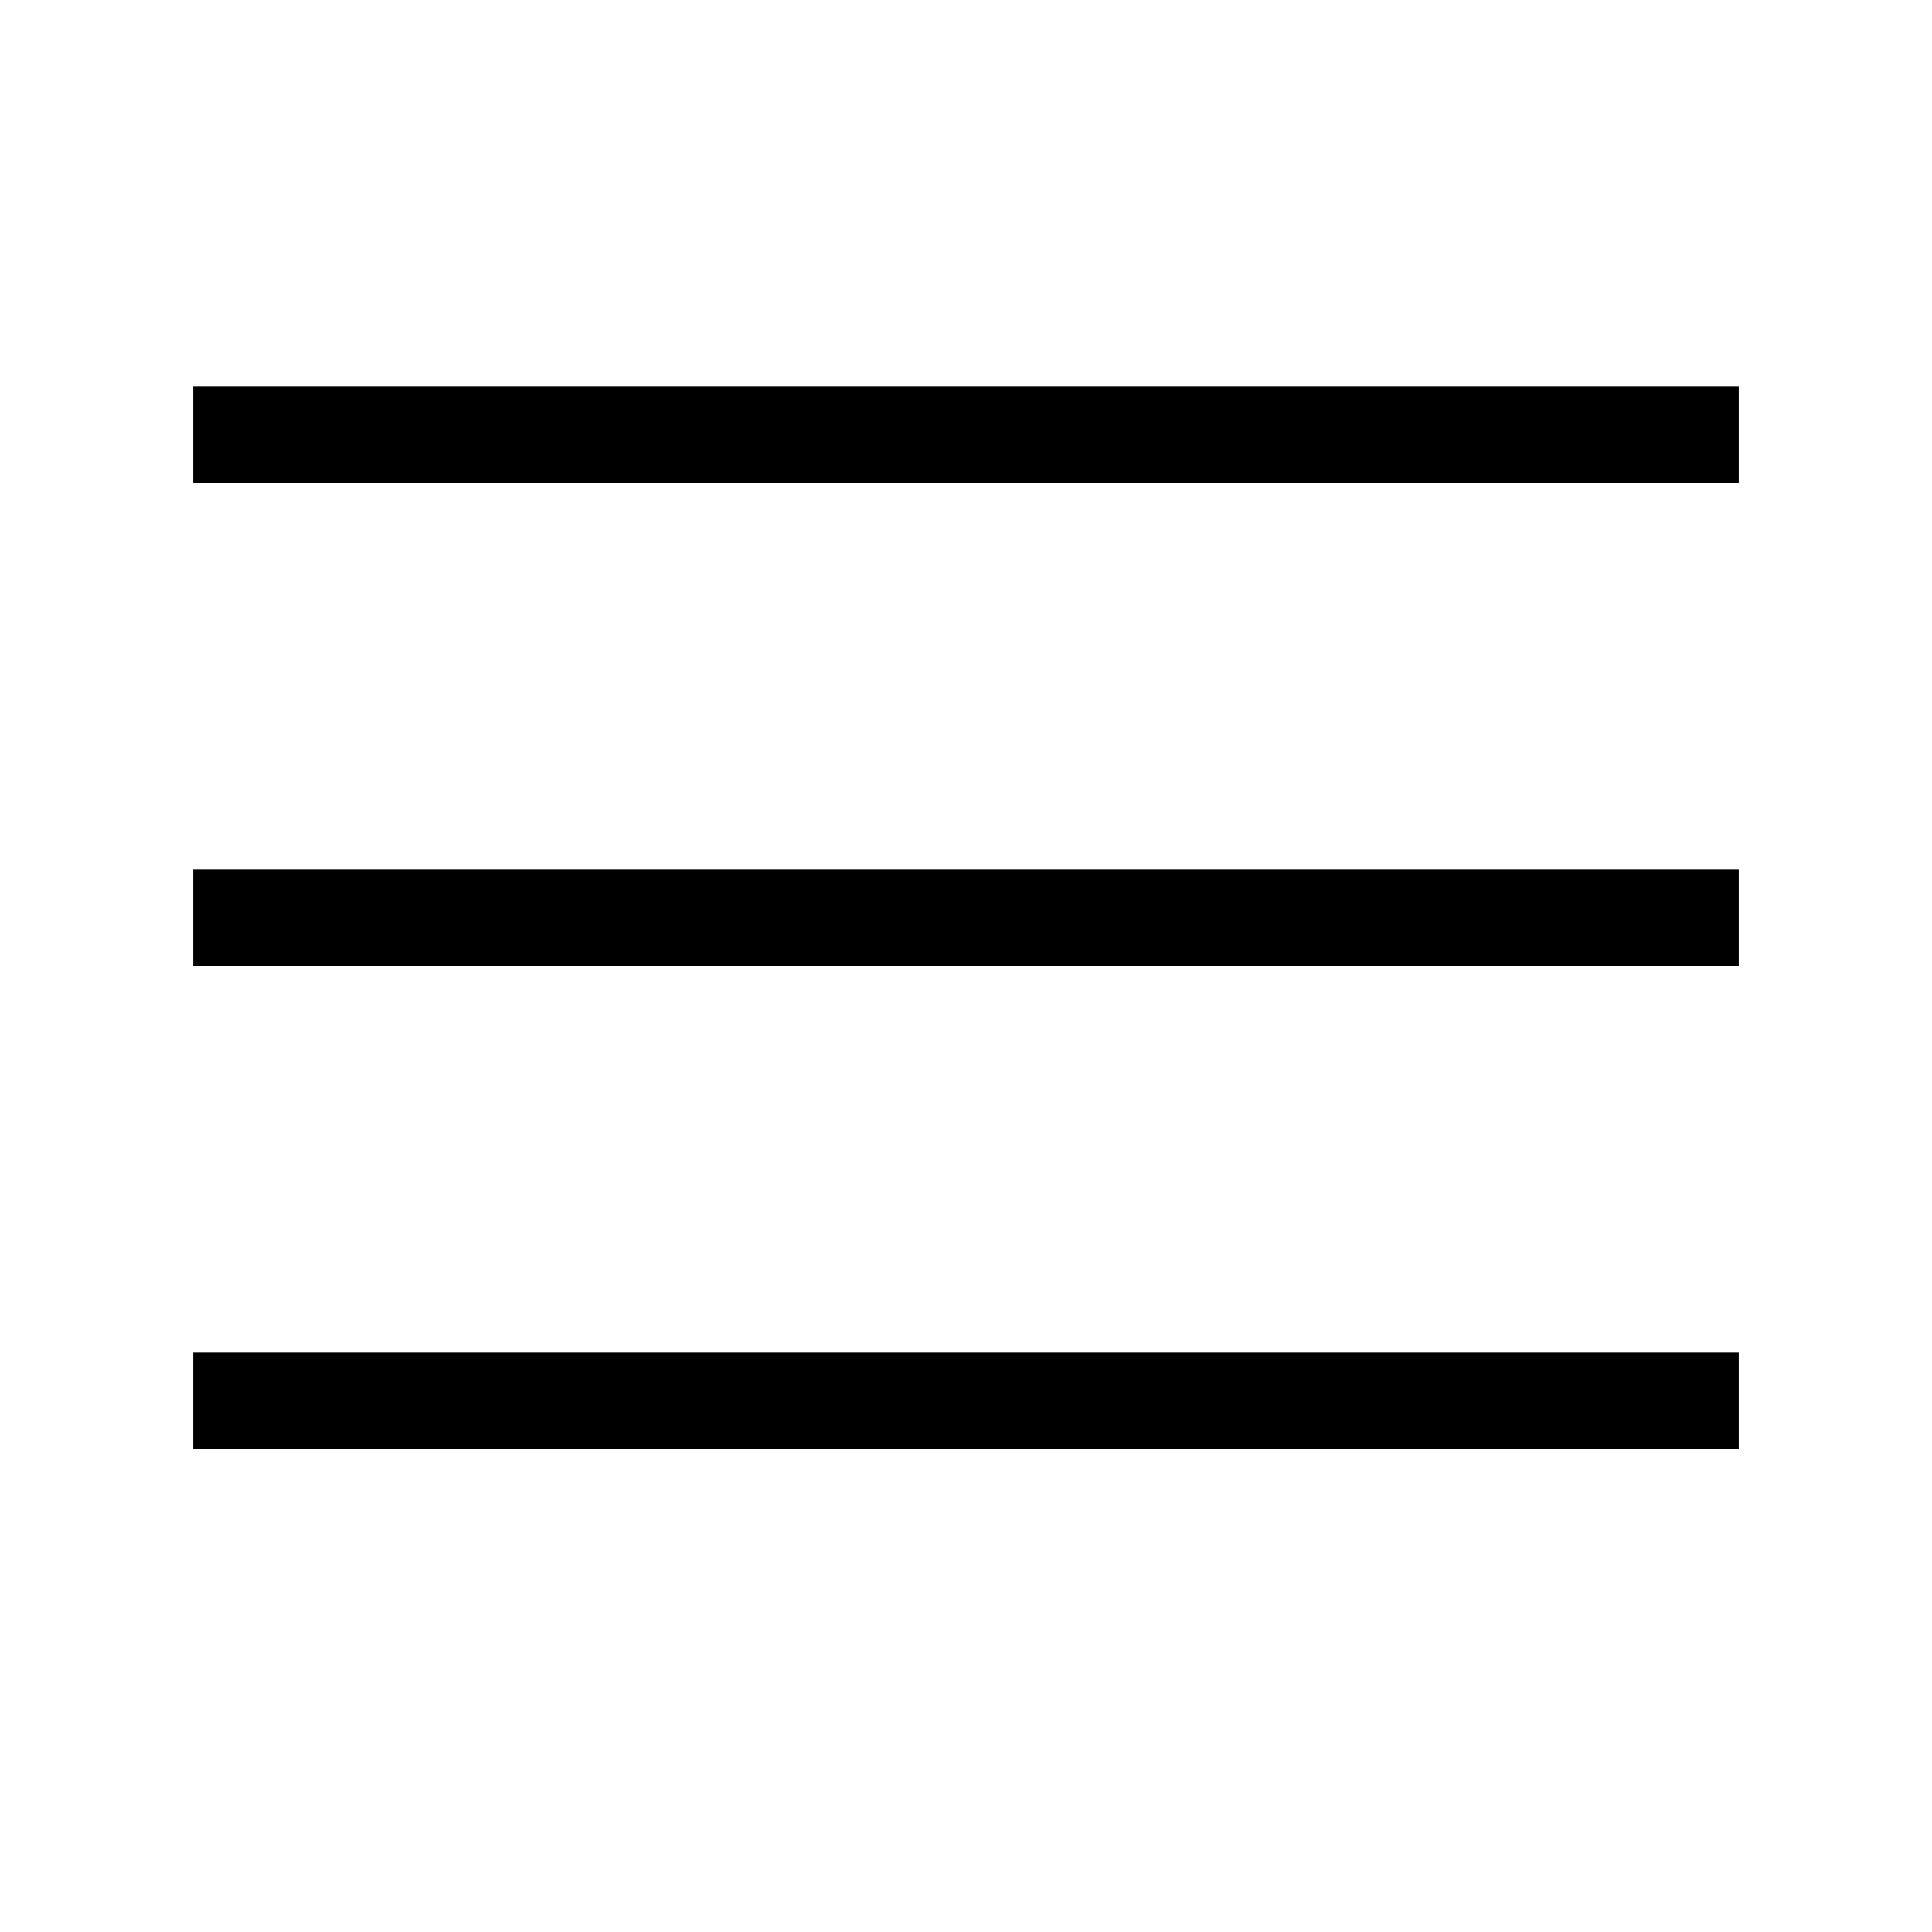
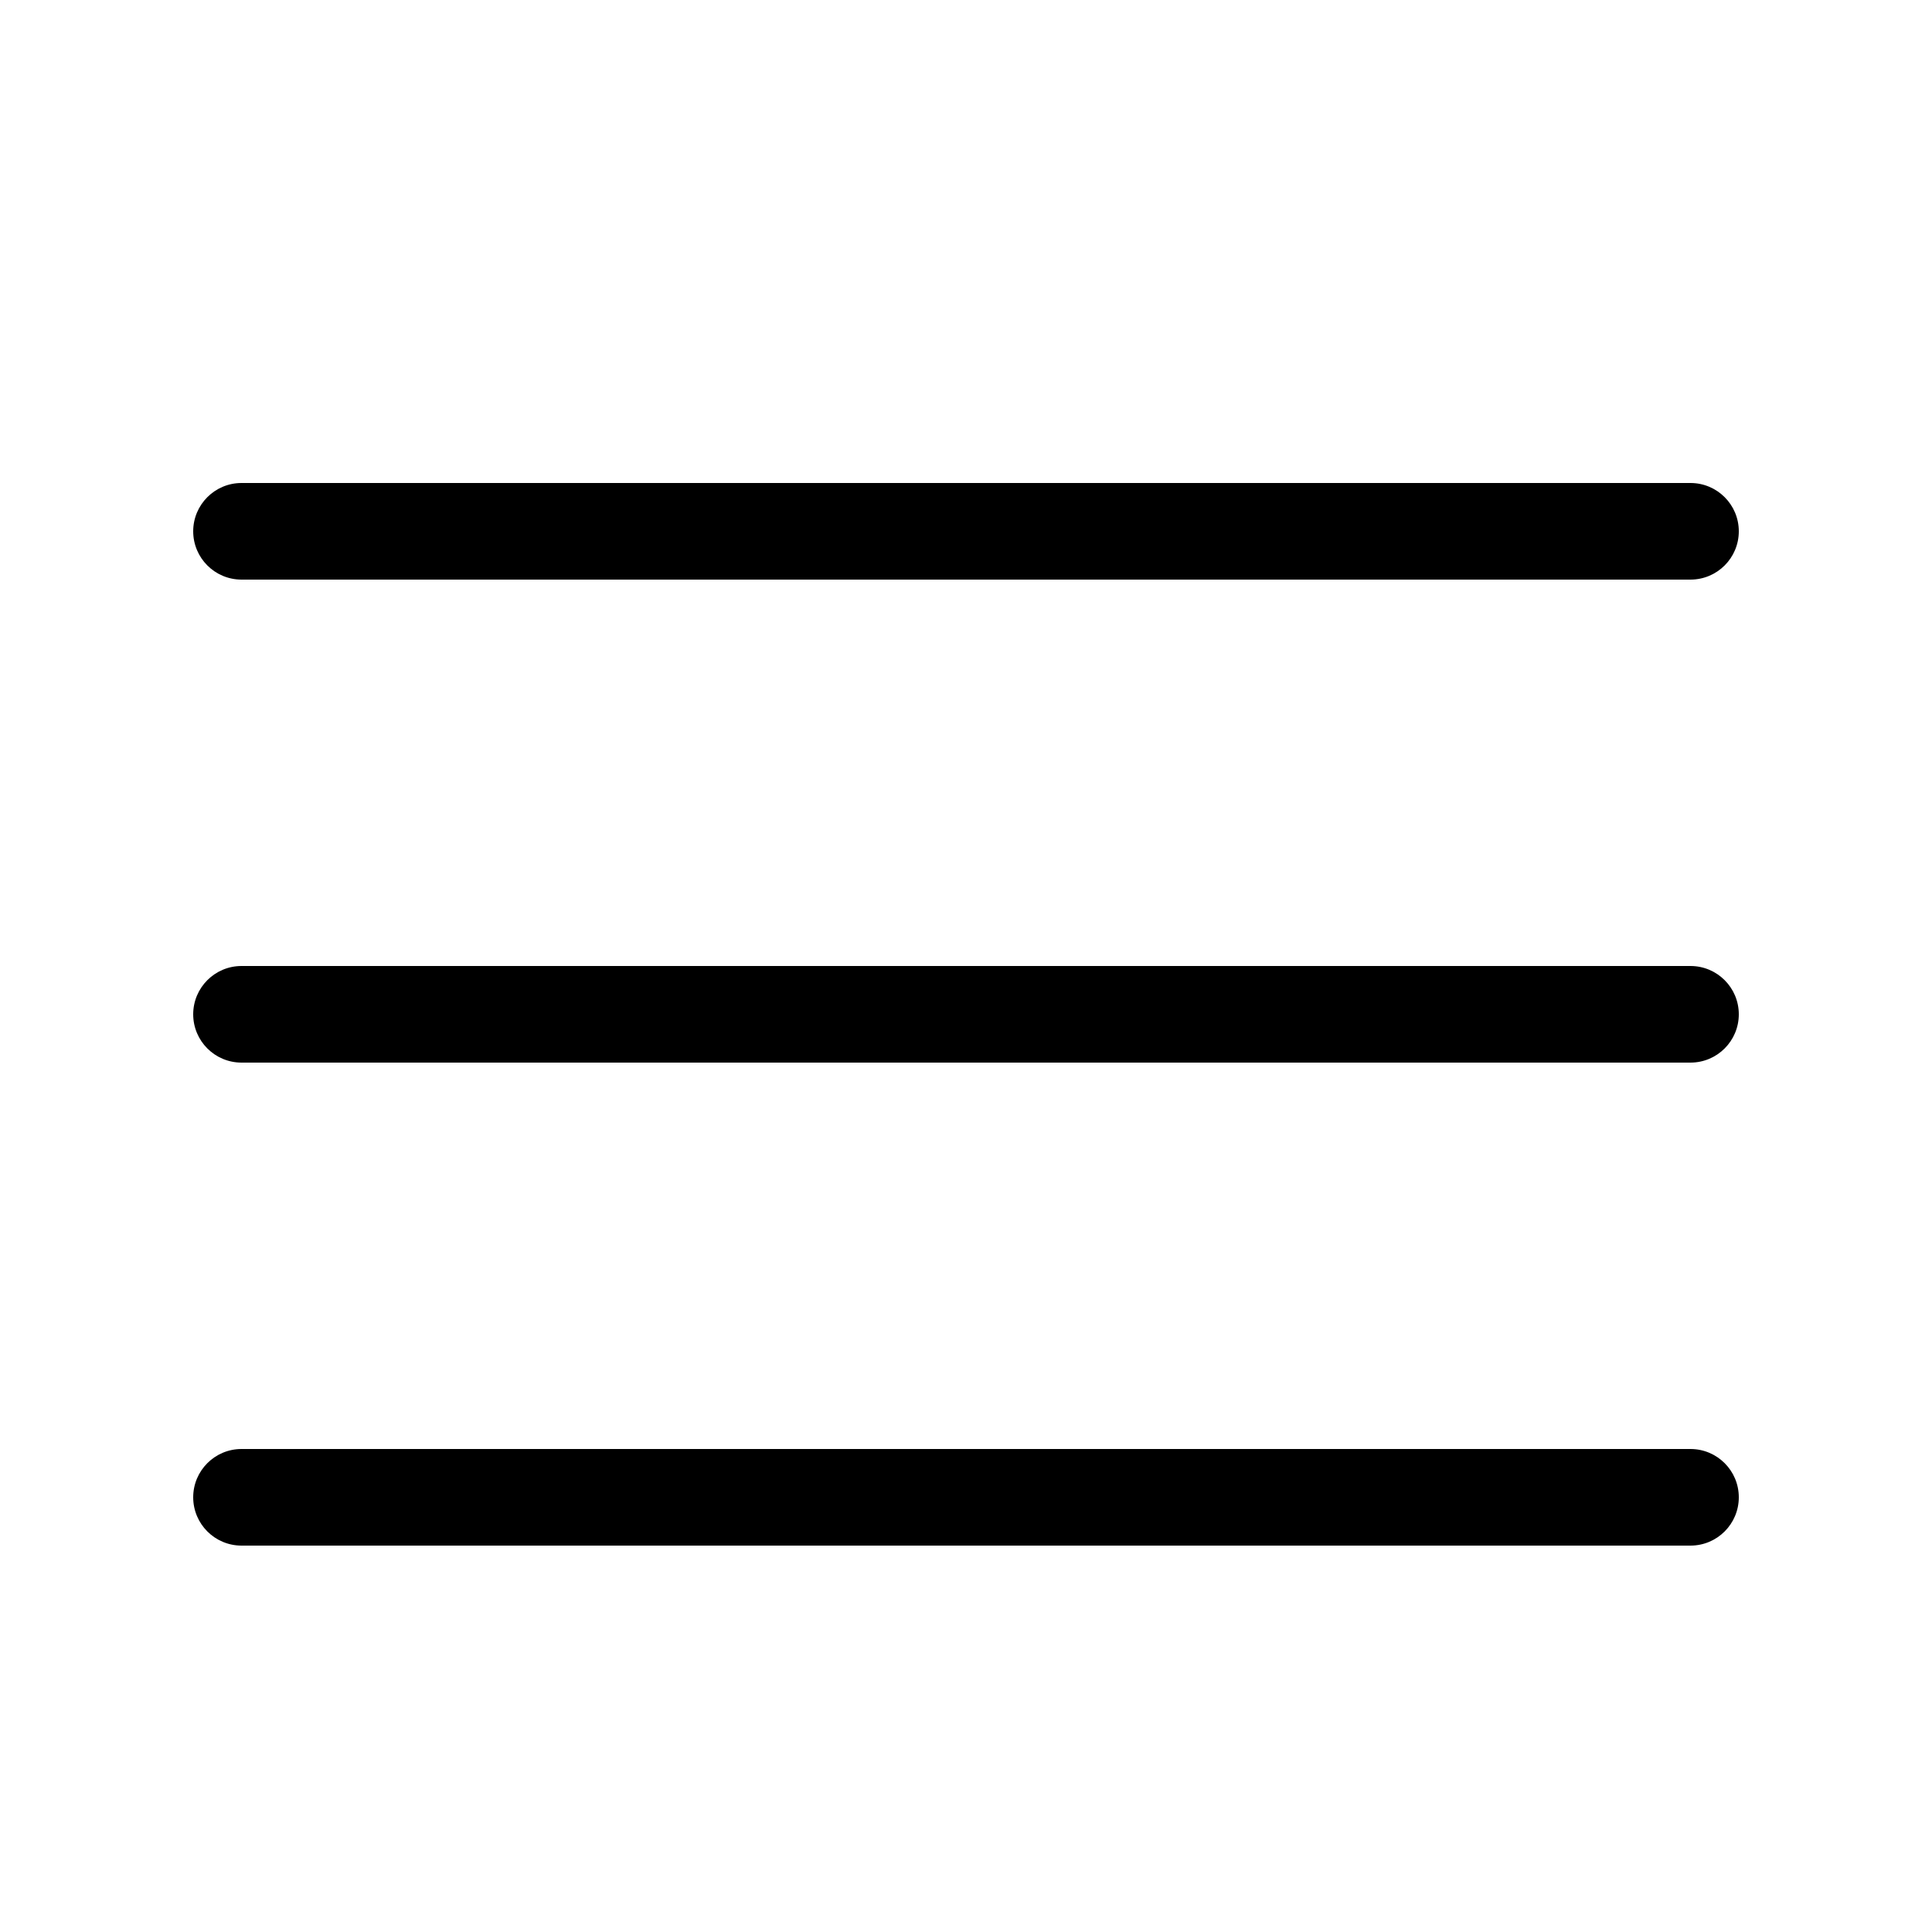
- <svg xmlns="http://www.w3.org/2000/svg" width="20" height="20" viewBox="0 0 20 20">
-   <rect x="2" y="4" width="16" height="1" />
-   <rect x="2" y="9" width="16" height="1" />
-   <rect x="2" y="14" width="16" height="1" />
+ <svg xmlns="http://www.w3.org/2000/svg" version="1.1" width="20" height="20" viewBox="0 0 20 20">
+   <path fill="#000000" d="M17.5 6h-15c-0.276 0-0.5-0.224-0.5-0.5s0.224-0.5 0.5-0.5h15c0.276 0 0.5 0.224 0.5 0.5s-0.224 0.5-0.5 0.5z" />
+   <path fill="#000000" d="M17.5 11h-15c-0.276 0-0.5-0.224-0.5-0.5s0.224-0.5 0.5-0.5h15c0.276 0 0.5 0.224 0.5 0.5s-0.224 0.5-0.5 0.5z" />
+   <path fill="#000000" d="M17.5 16h-15c-0.276 0-0.5-0.224-0.5-0.5s0.224-0.5 0.5-0.5h15c0.276 0 0.5 0.224 0.5 0.5s-0.224 0.5-0.5 0.5z" />
</svg>
